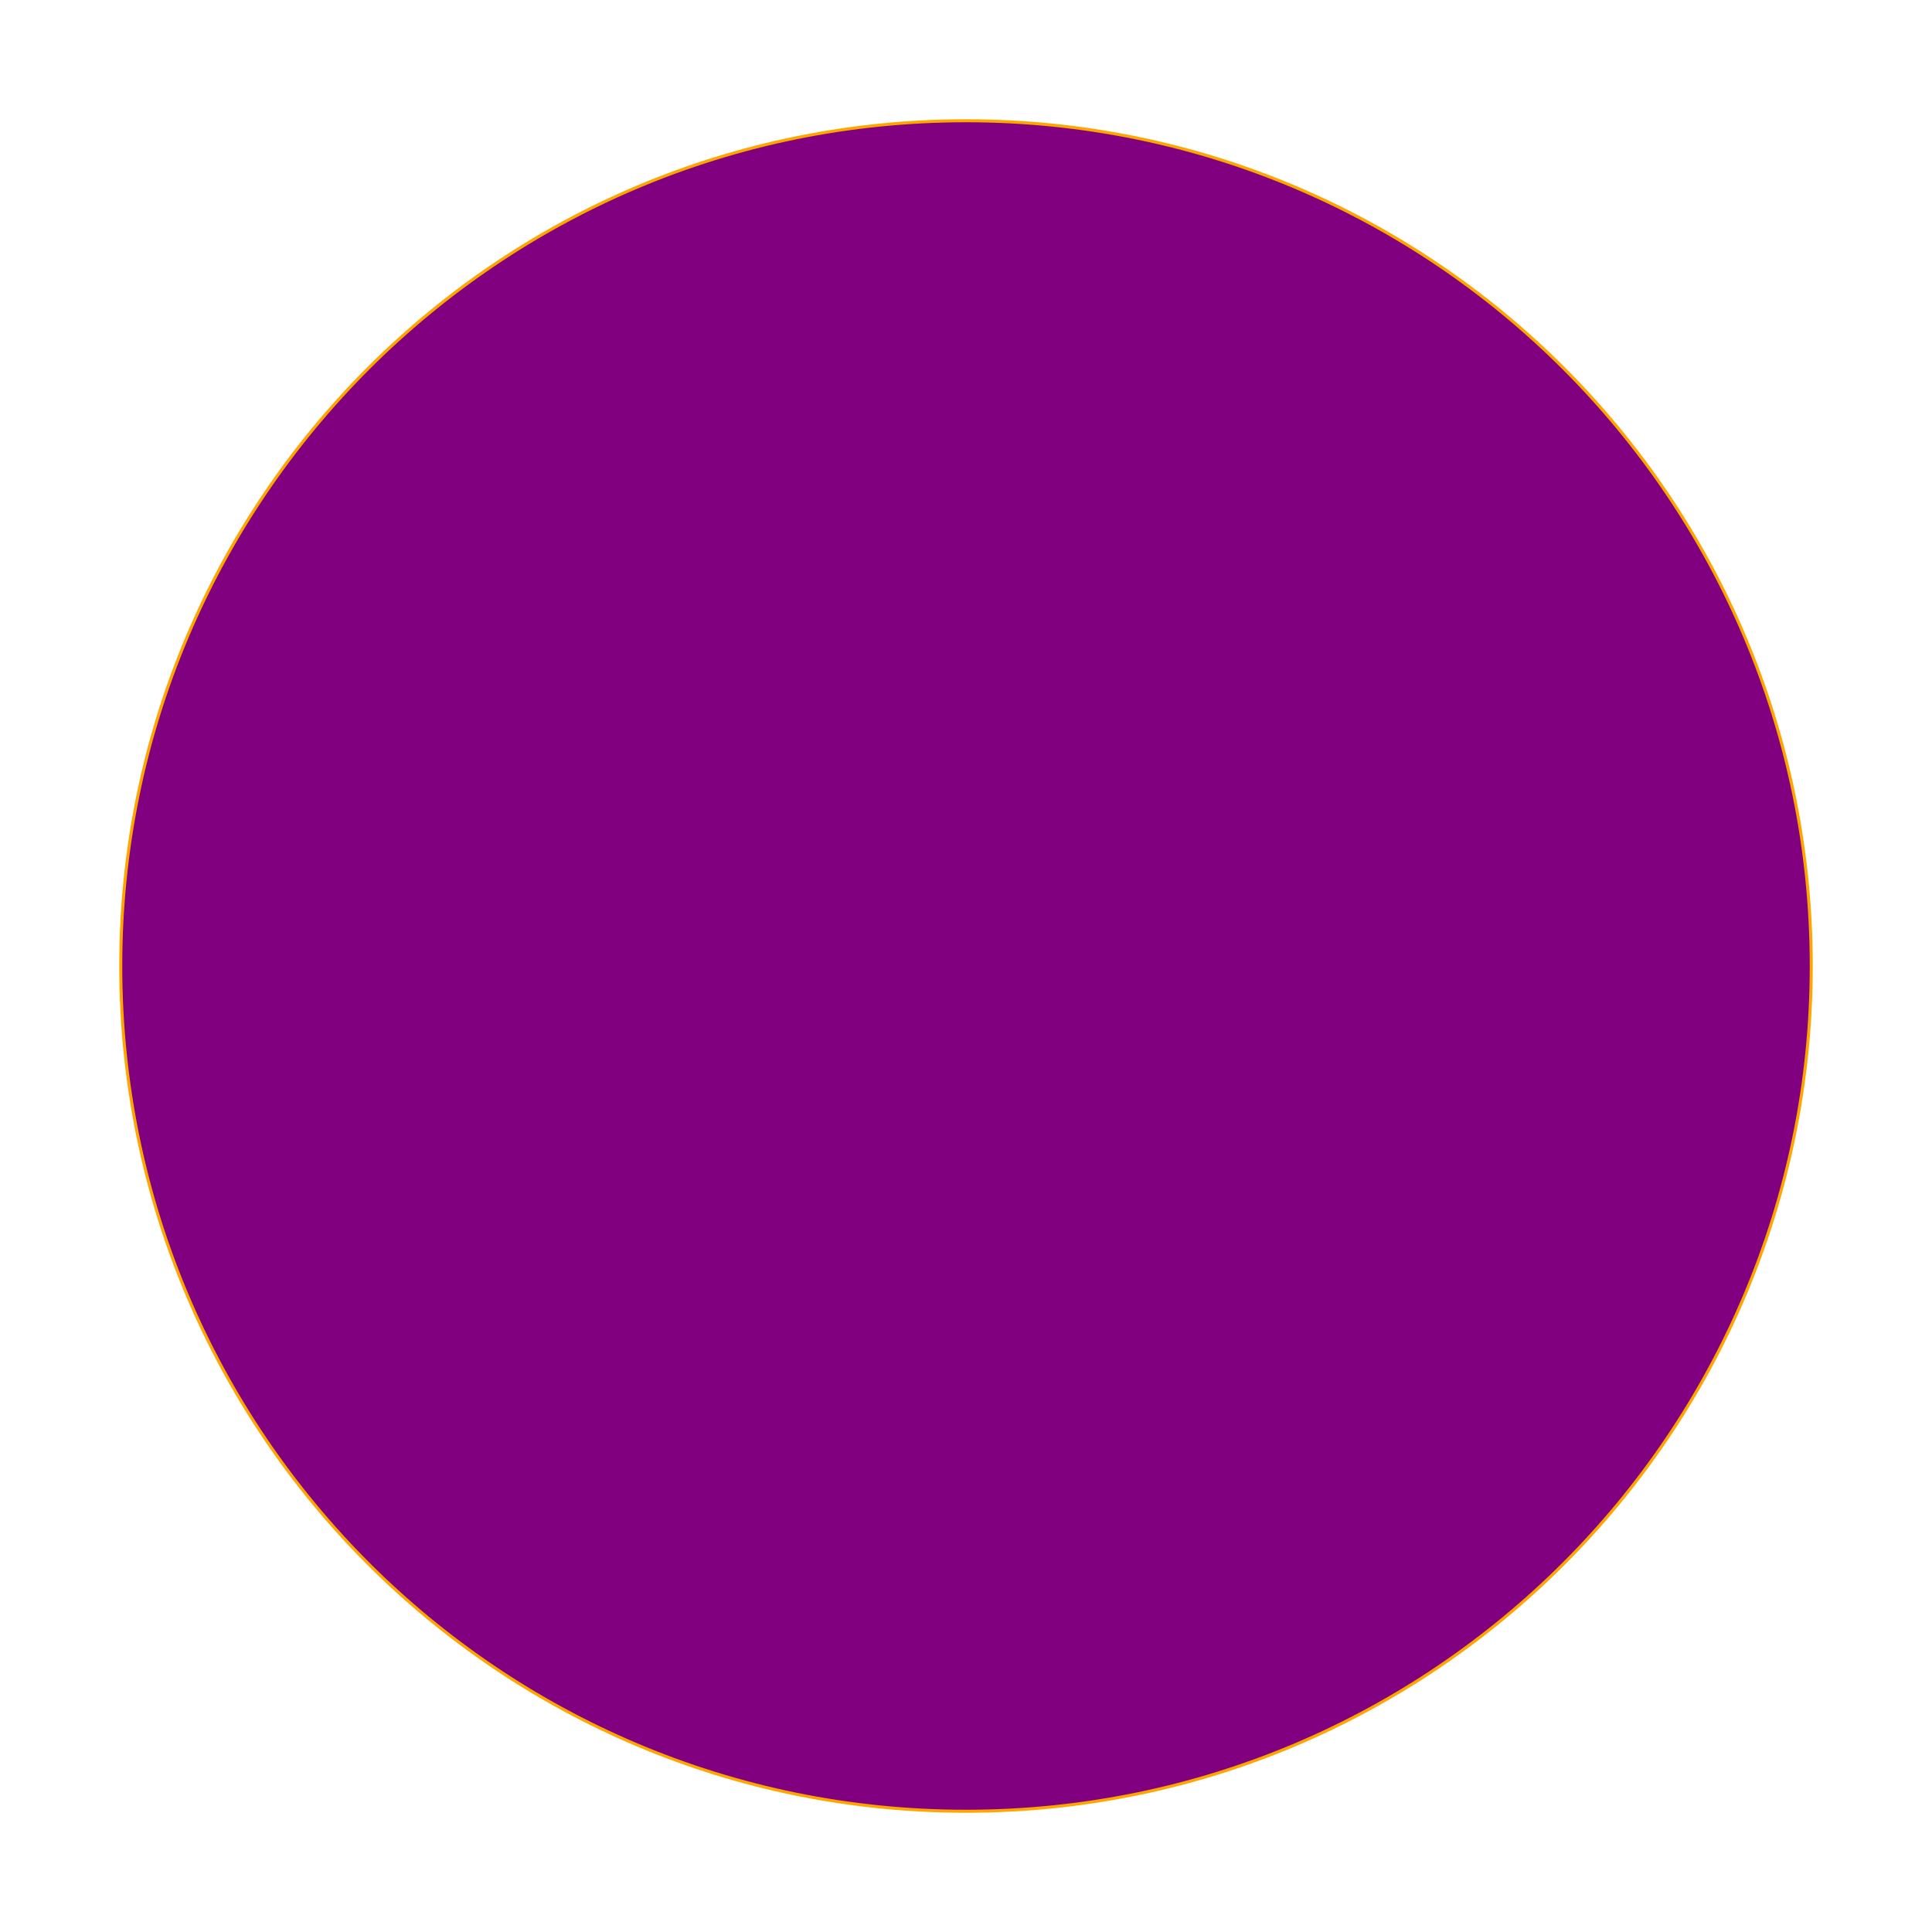
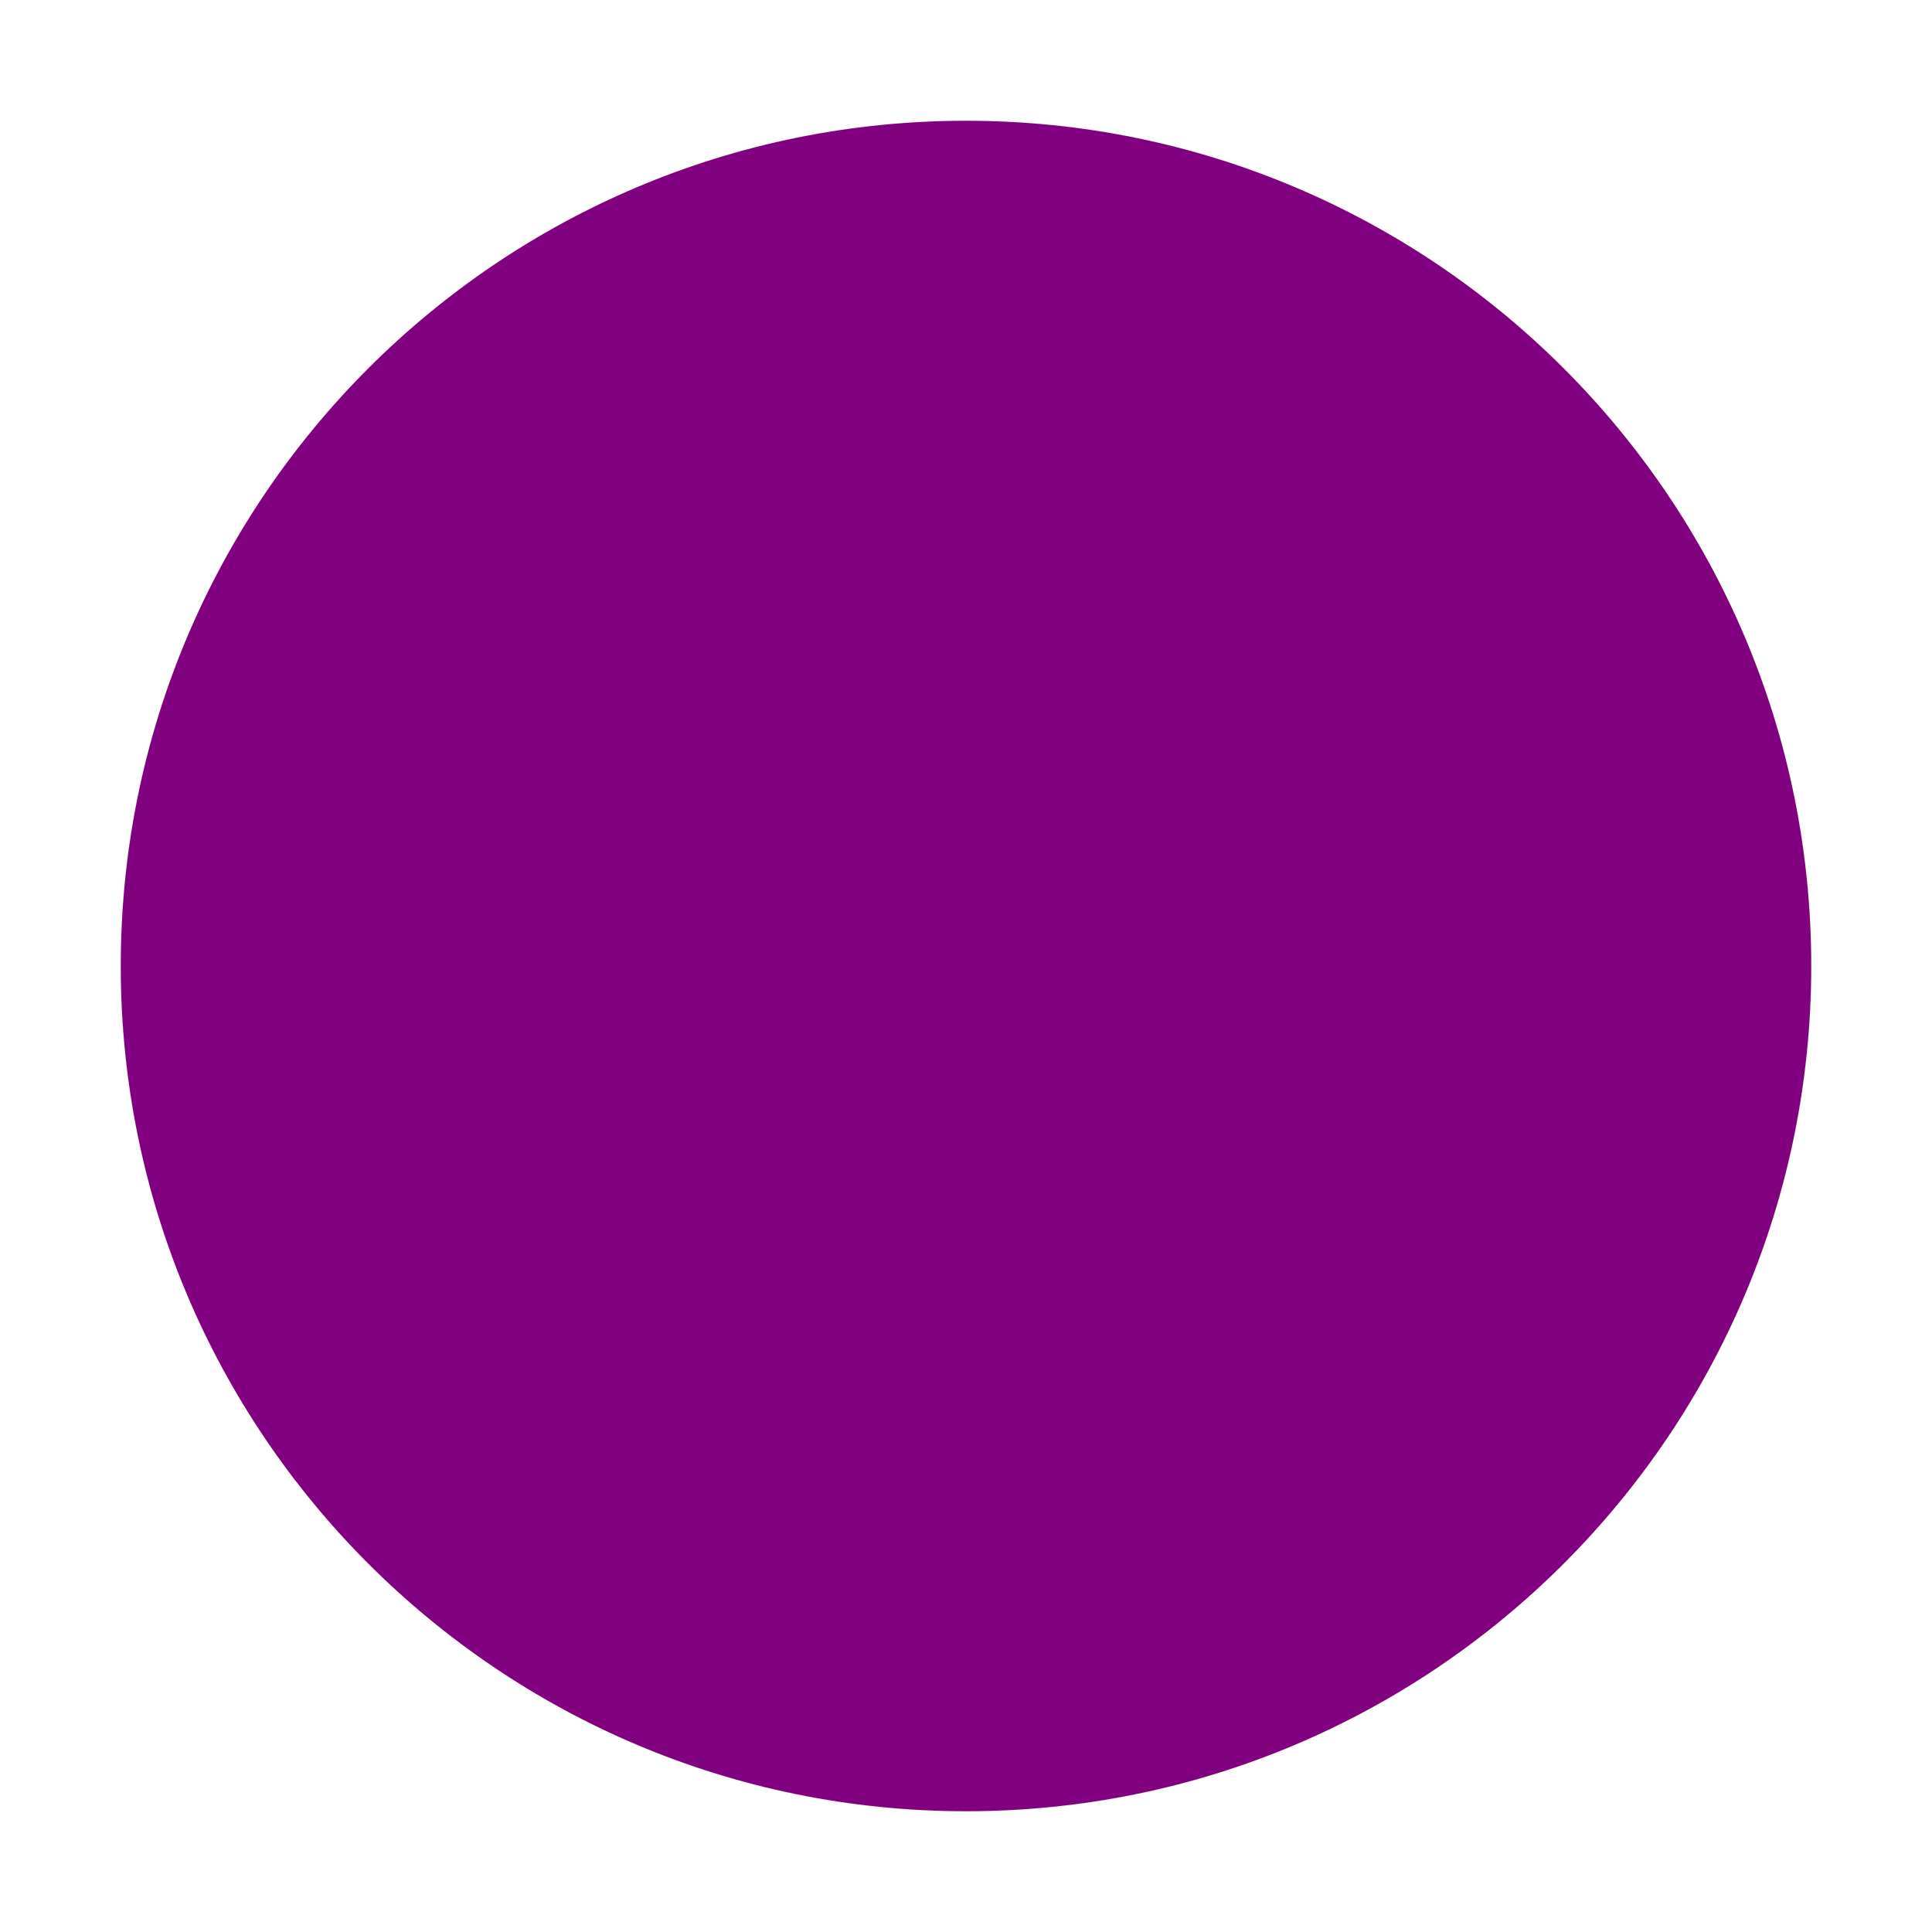
<svg xmlns="http://www.w3.org/2000/svg" width="640" height="640" viewBox="0 0 640 640">
-   <circle data-type="circle" data-label="" data-x="0" data-y="0" cx="320" cy="320" r="280" fill="purple" stroke="orange" />
+   <circle data-type="circle" data-label="" data-x="0" data-y="0" cx="320" cy="320" r="280" fill="purple" stroke="orange" stroke-width="0.018" />
  <g id="crosshair" style="display: none">
    <line id="crosshair-h" y1="0" y2="640" stroke="#666" stroke-width="0.5" />
    <line id="crosshair-v" x1="0" x2="640" stroke="#666" stroke-width="0.5" />
    <text id="coordinates" font-family="monospace" font-size="12" fill="#666" />
  </g>
</svg>
